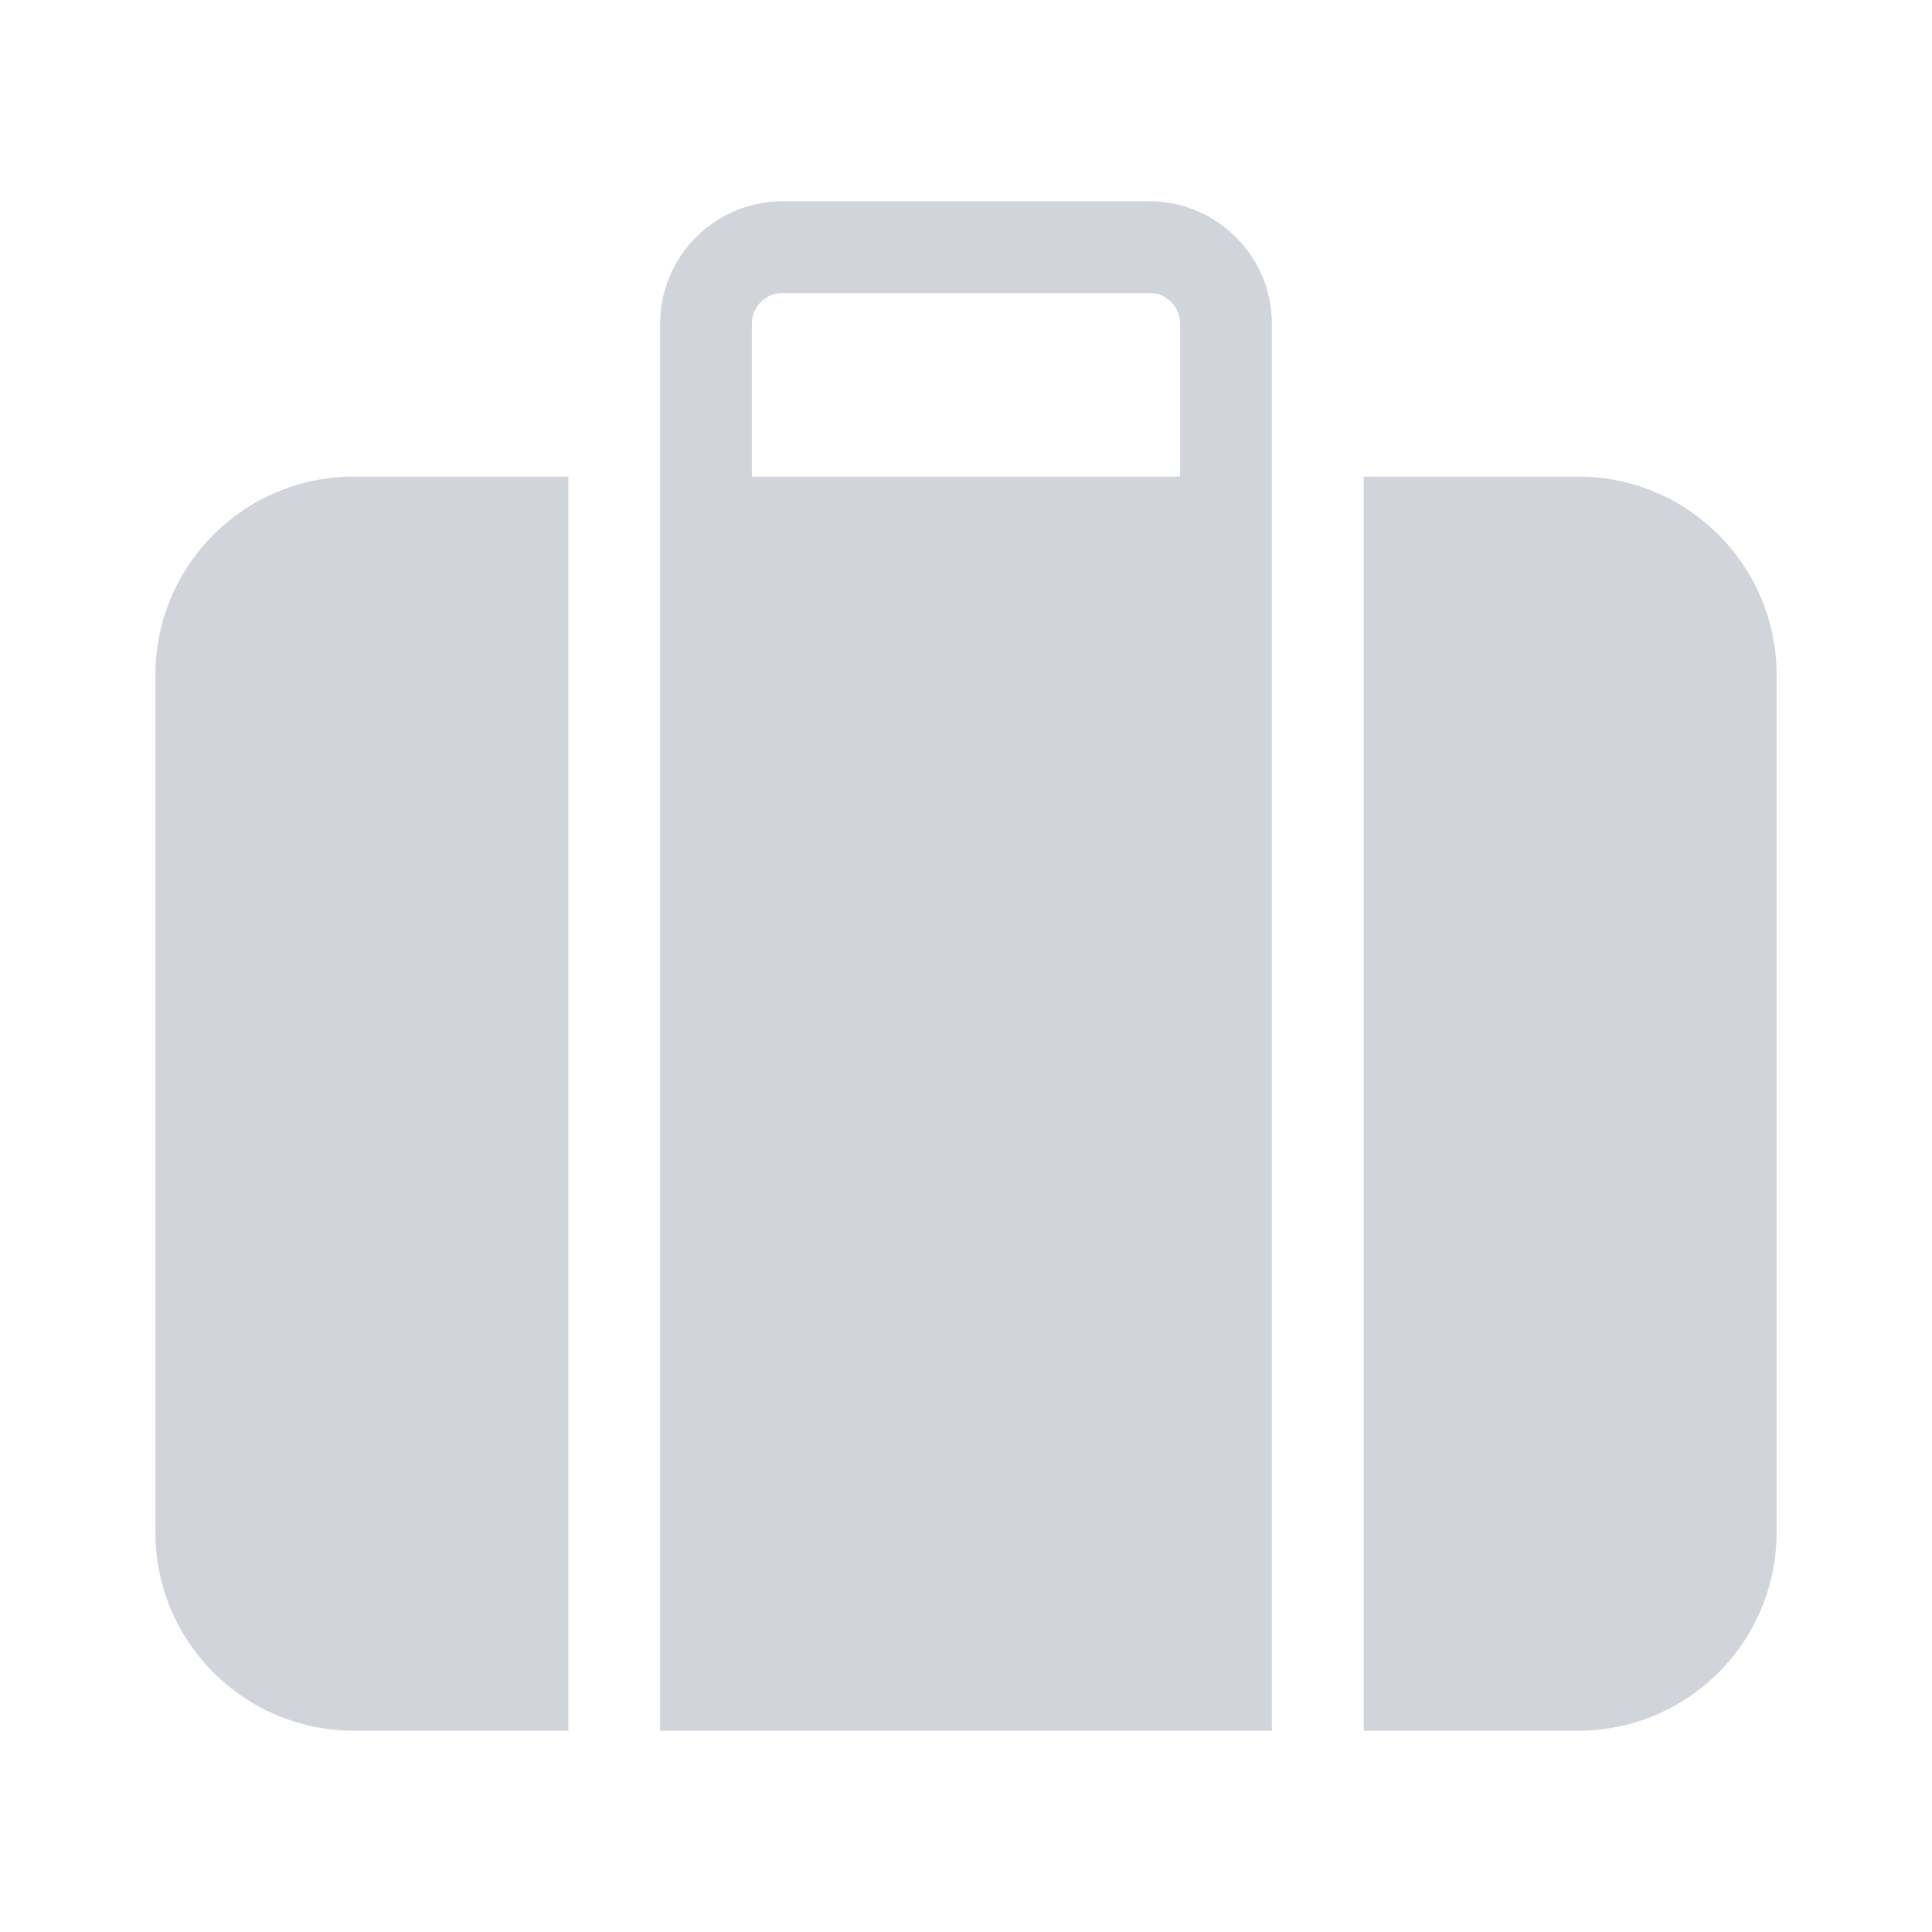
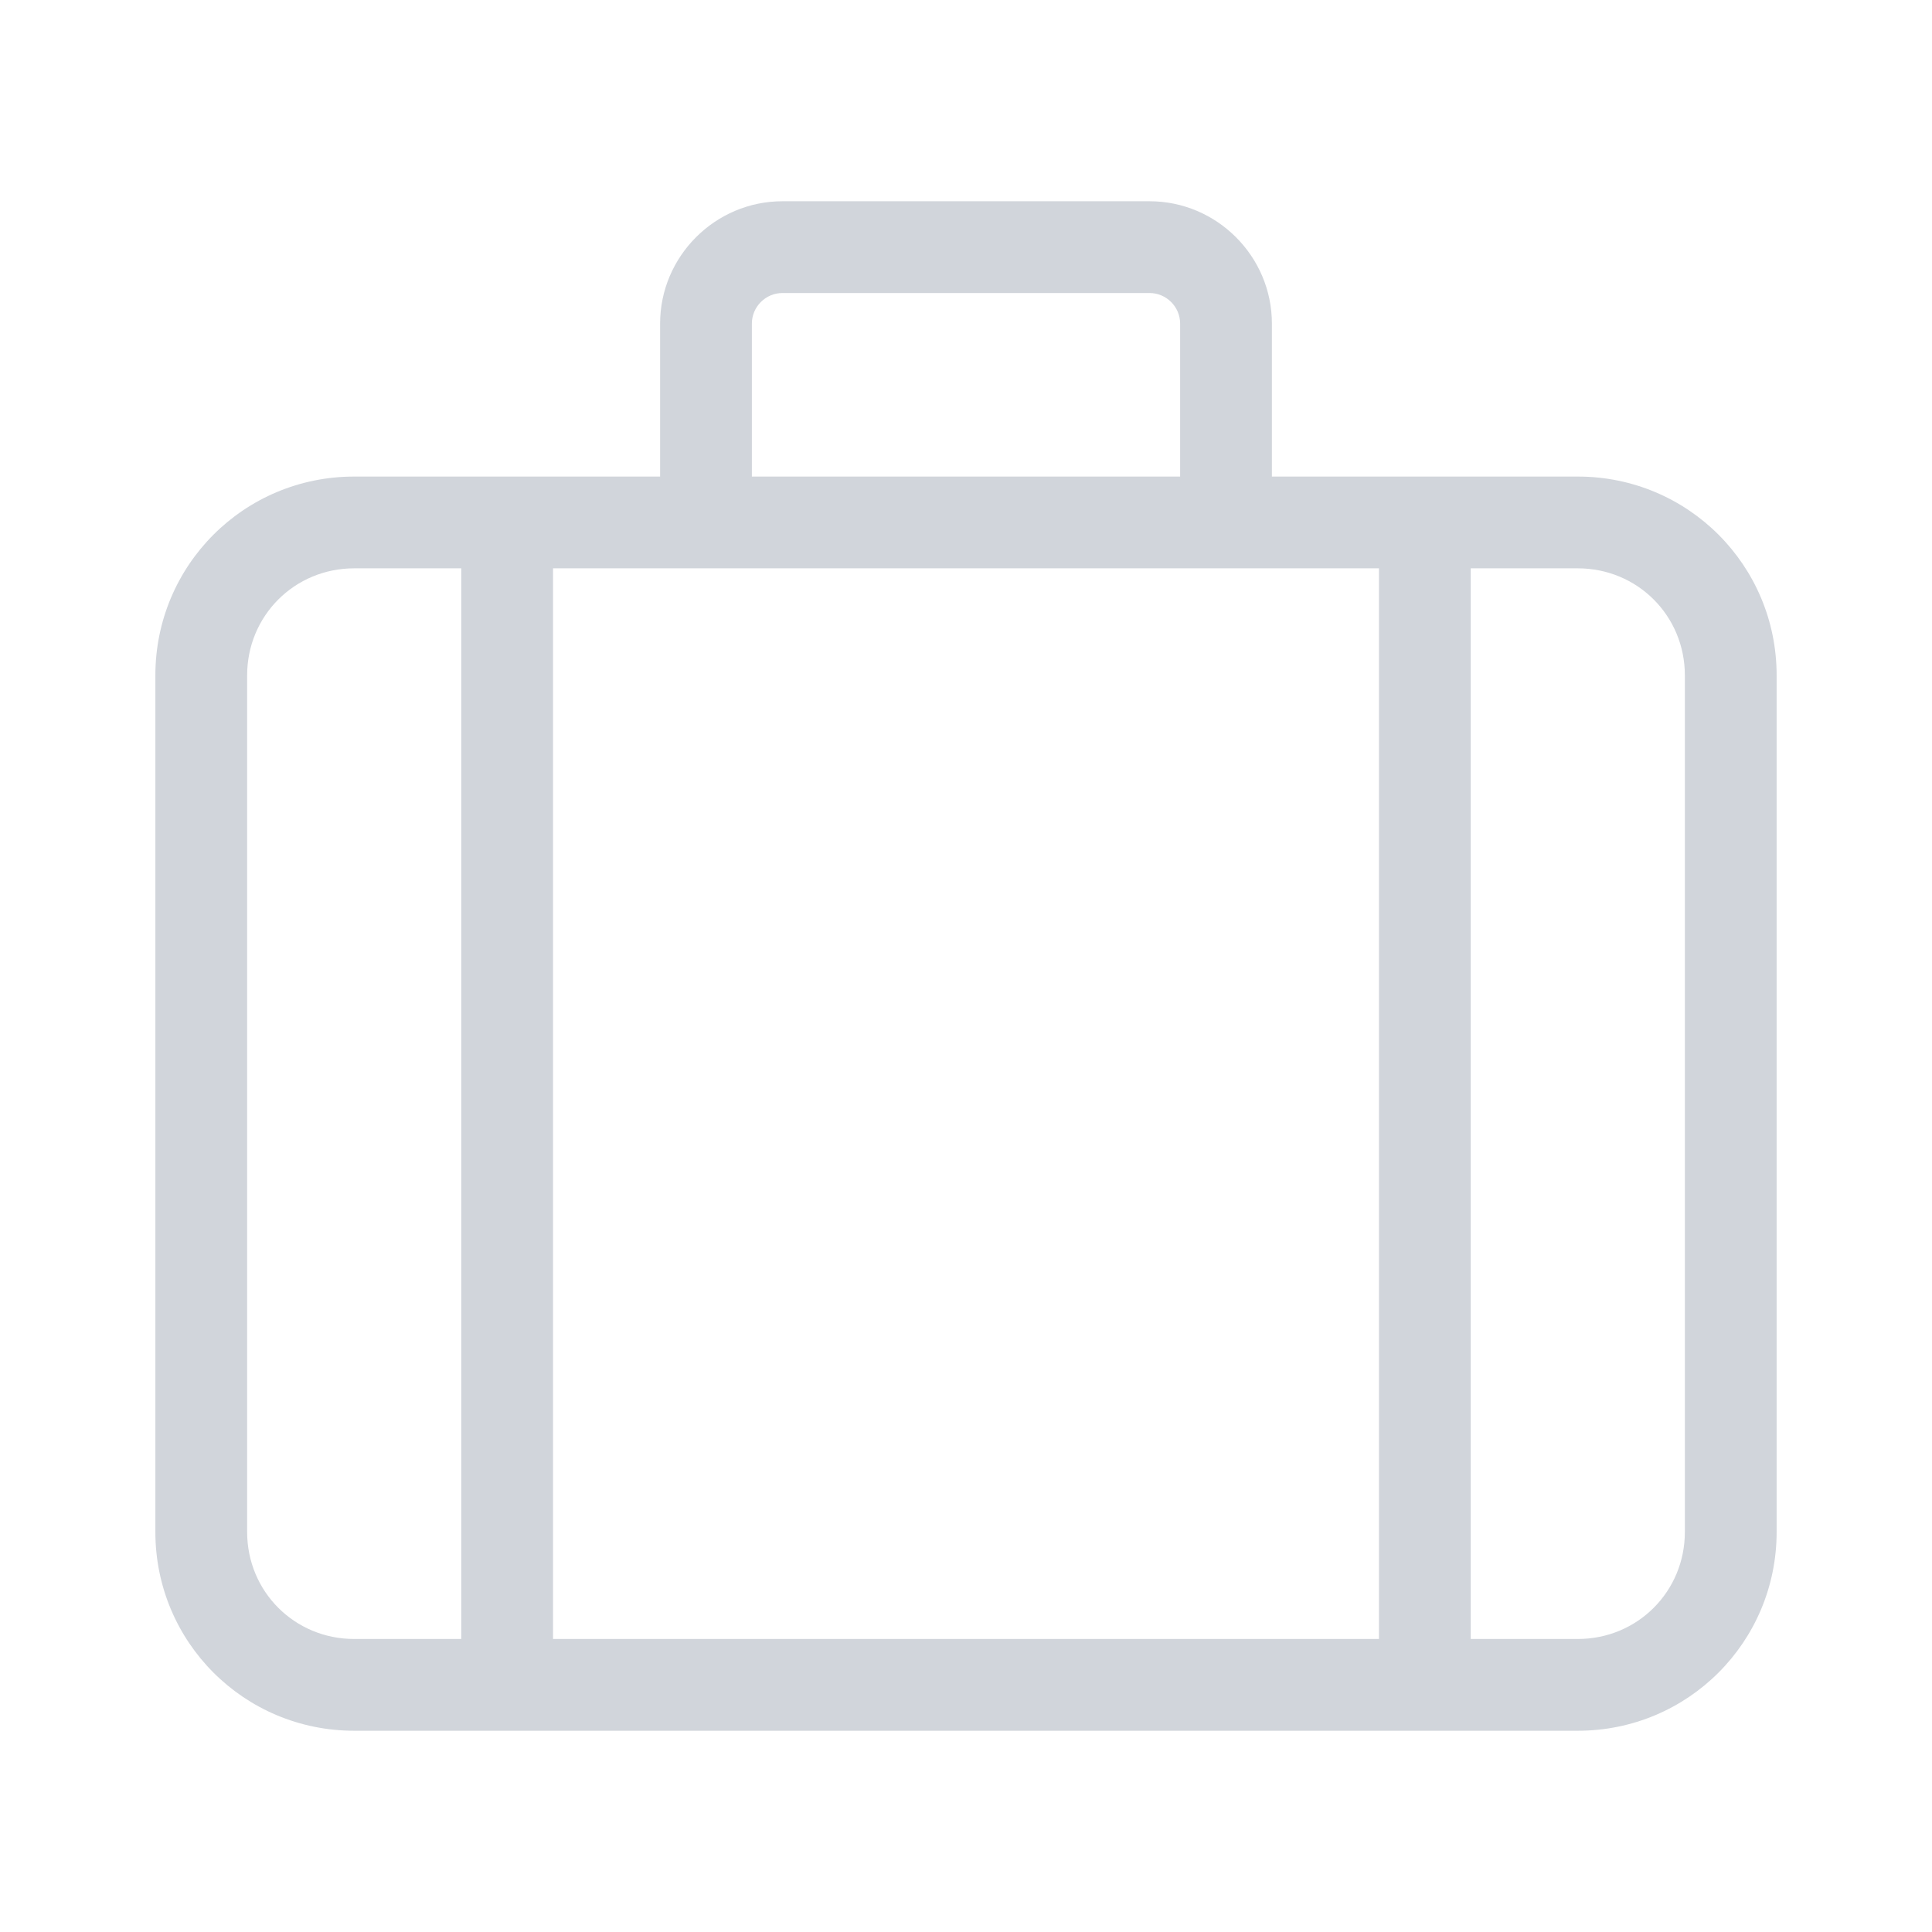
- <svg xmlns="http://www.w3.org/2000/svg" width="24" height="24">
-   <path style="stroke:none;stroke-width:1;stroke-dasharray:none;stroke-linecap:butt;stroke-dashoffset:0;stroke-linejoin:miter;stroke-miterlimit:4;fill:#d1d5db ;fill-rule:nonzero;opacity:1" transform="matrix(.19 0 0 .19 -.16 -2.63)" d="M11 58v56c0 7.2 5.8 13 13 13h14V45H24c-7.2 0-13 5.8-13 13zm106 56V58c0-7.2-5.8-13-13-13H90v82h14c7.2 0 13-5.8 13-13zM76 27H52c-4.4 0-8 3.6-8 8v92h40V35c0-4.4-3.6-8-8-8zm2 18H50V35c0-1.1.9-2 2-2h24c1.1 0 2 .9 2 2v10z" />
+ <svg xmlns="http://www.w3.org/2000/svg" id="Suitcase_24" width="24" height="24" viewBox="0 0 24 24">
+   <rect width="24" height="24" stroke="none" fill="#d1d5db " opacity="0" />
+   <g transform="matrix(0.19 0 0 0.19 12 12)">
+     <path style="stroke: none; stroke-width: 1.5; stroke-dasharray: none; stroke-linecap: butt; stroke-dashoffset: 0; stroke-linejoin: miter; stroke-miterlimit: 4; fill: #d1d5db ; fill-rule: nonzero; opacity: 1;" transform=" translate(-64, -77)" d="M 76 27 L 52 27 C 47.6 27 44 30.6 44 35 L 44 45 L 24 45 C 16.8 45 11 50.8 11 58 L 11 114 C 11 121.2 16.8 127 24 127 L 104 127 C 111.2 127 117 121.2 117 114 L 117 58 C 117 50.8 111.2 45 104 45 L 84 45 L 84 35 C 84 30.6 80.4 27 76 27 z M 50 35 C 50 33.9 50.9 33 52 33 L 76 33 C 77.1 33 78 33.9 78 35 L 78 45 L 50 45 L 50 35 z M 31 121 L 24 121 C 20.1 121 17 117.9 17 114 L 17 58 C 17 54.1 20.1 51 24 51 L 31 51 L 31 121 z M 97 51 L 104 51 C 107.9 51 111 54.1 111 58 L 111 114 C 111 117.9 107.9 121 104 121 L 97 121 L 97 51 z M 91 51 L 91 121 L 37 121 L 37 51 L 91 51 z" stroke-linecap="round" />
+   </g>
</svg>
